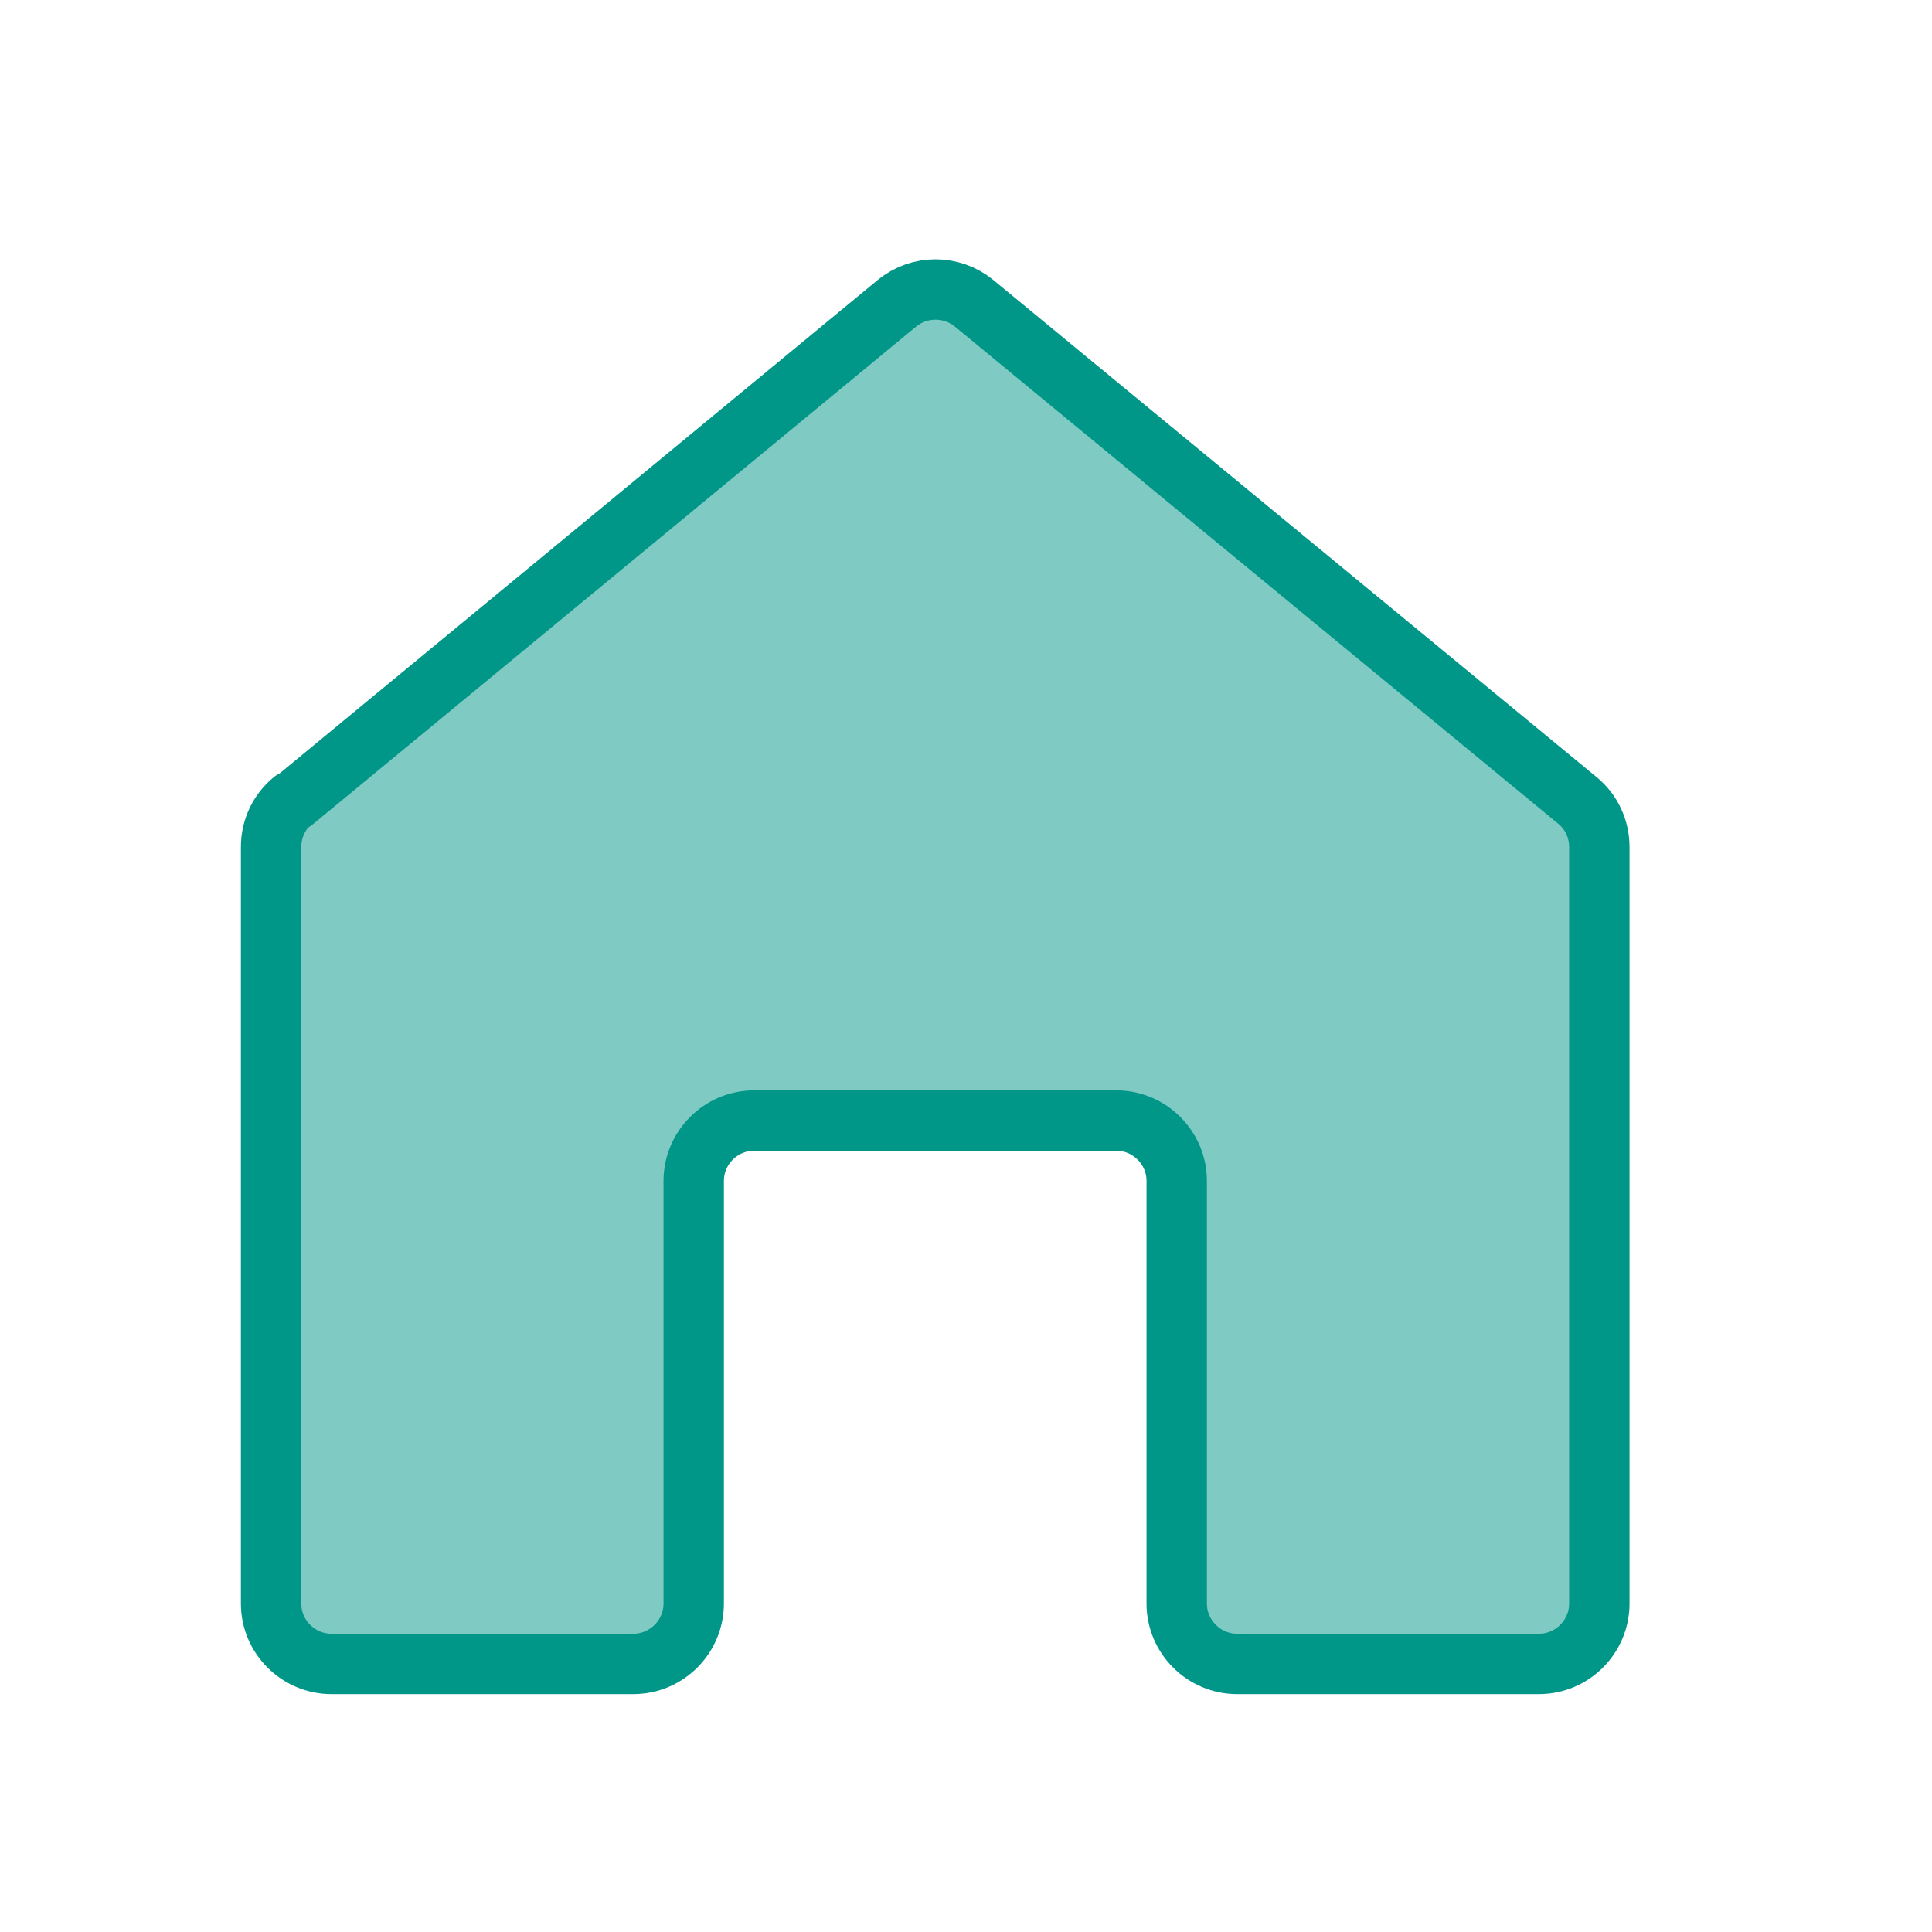
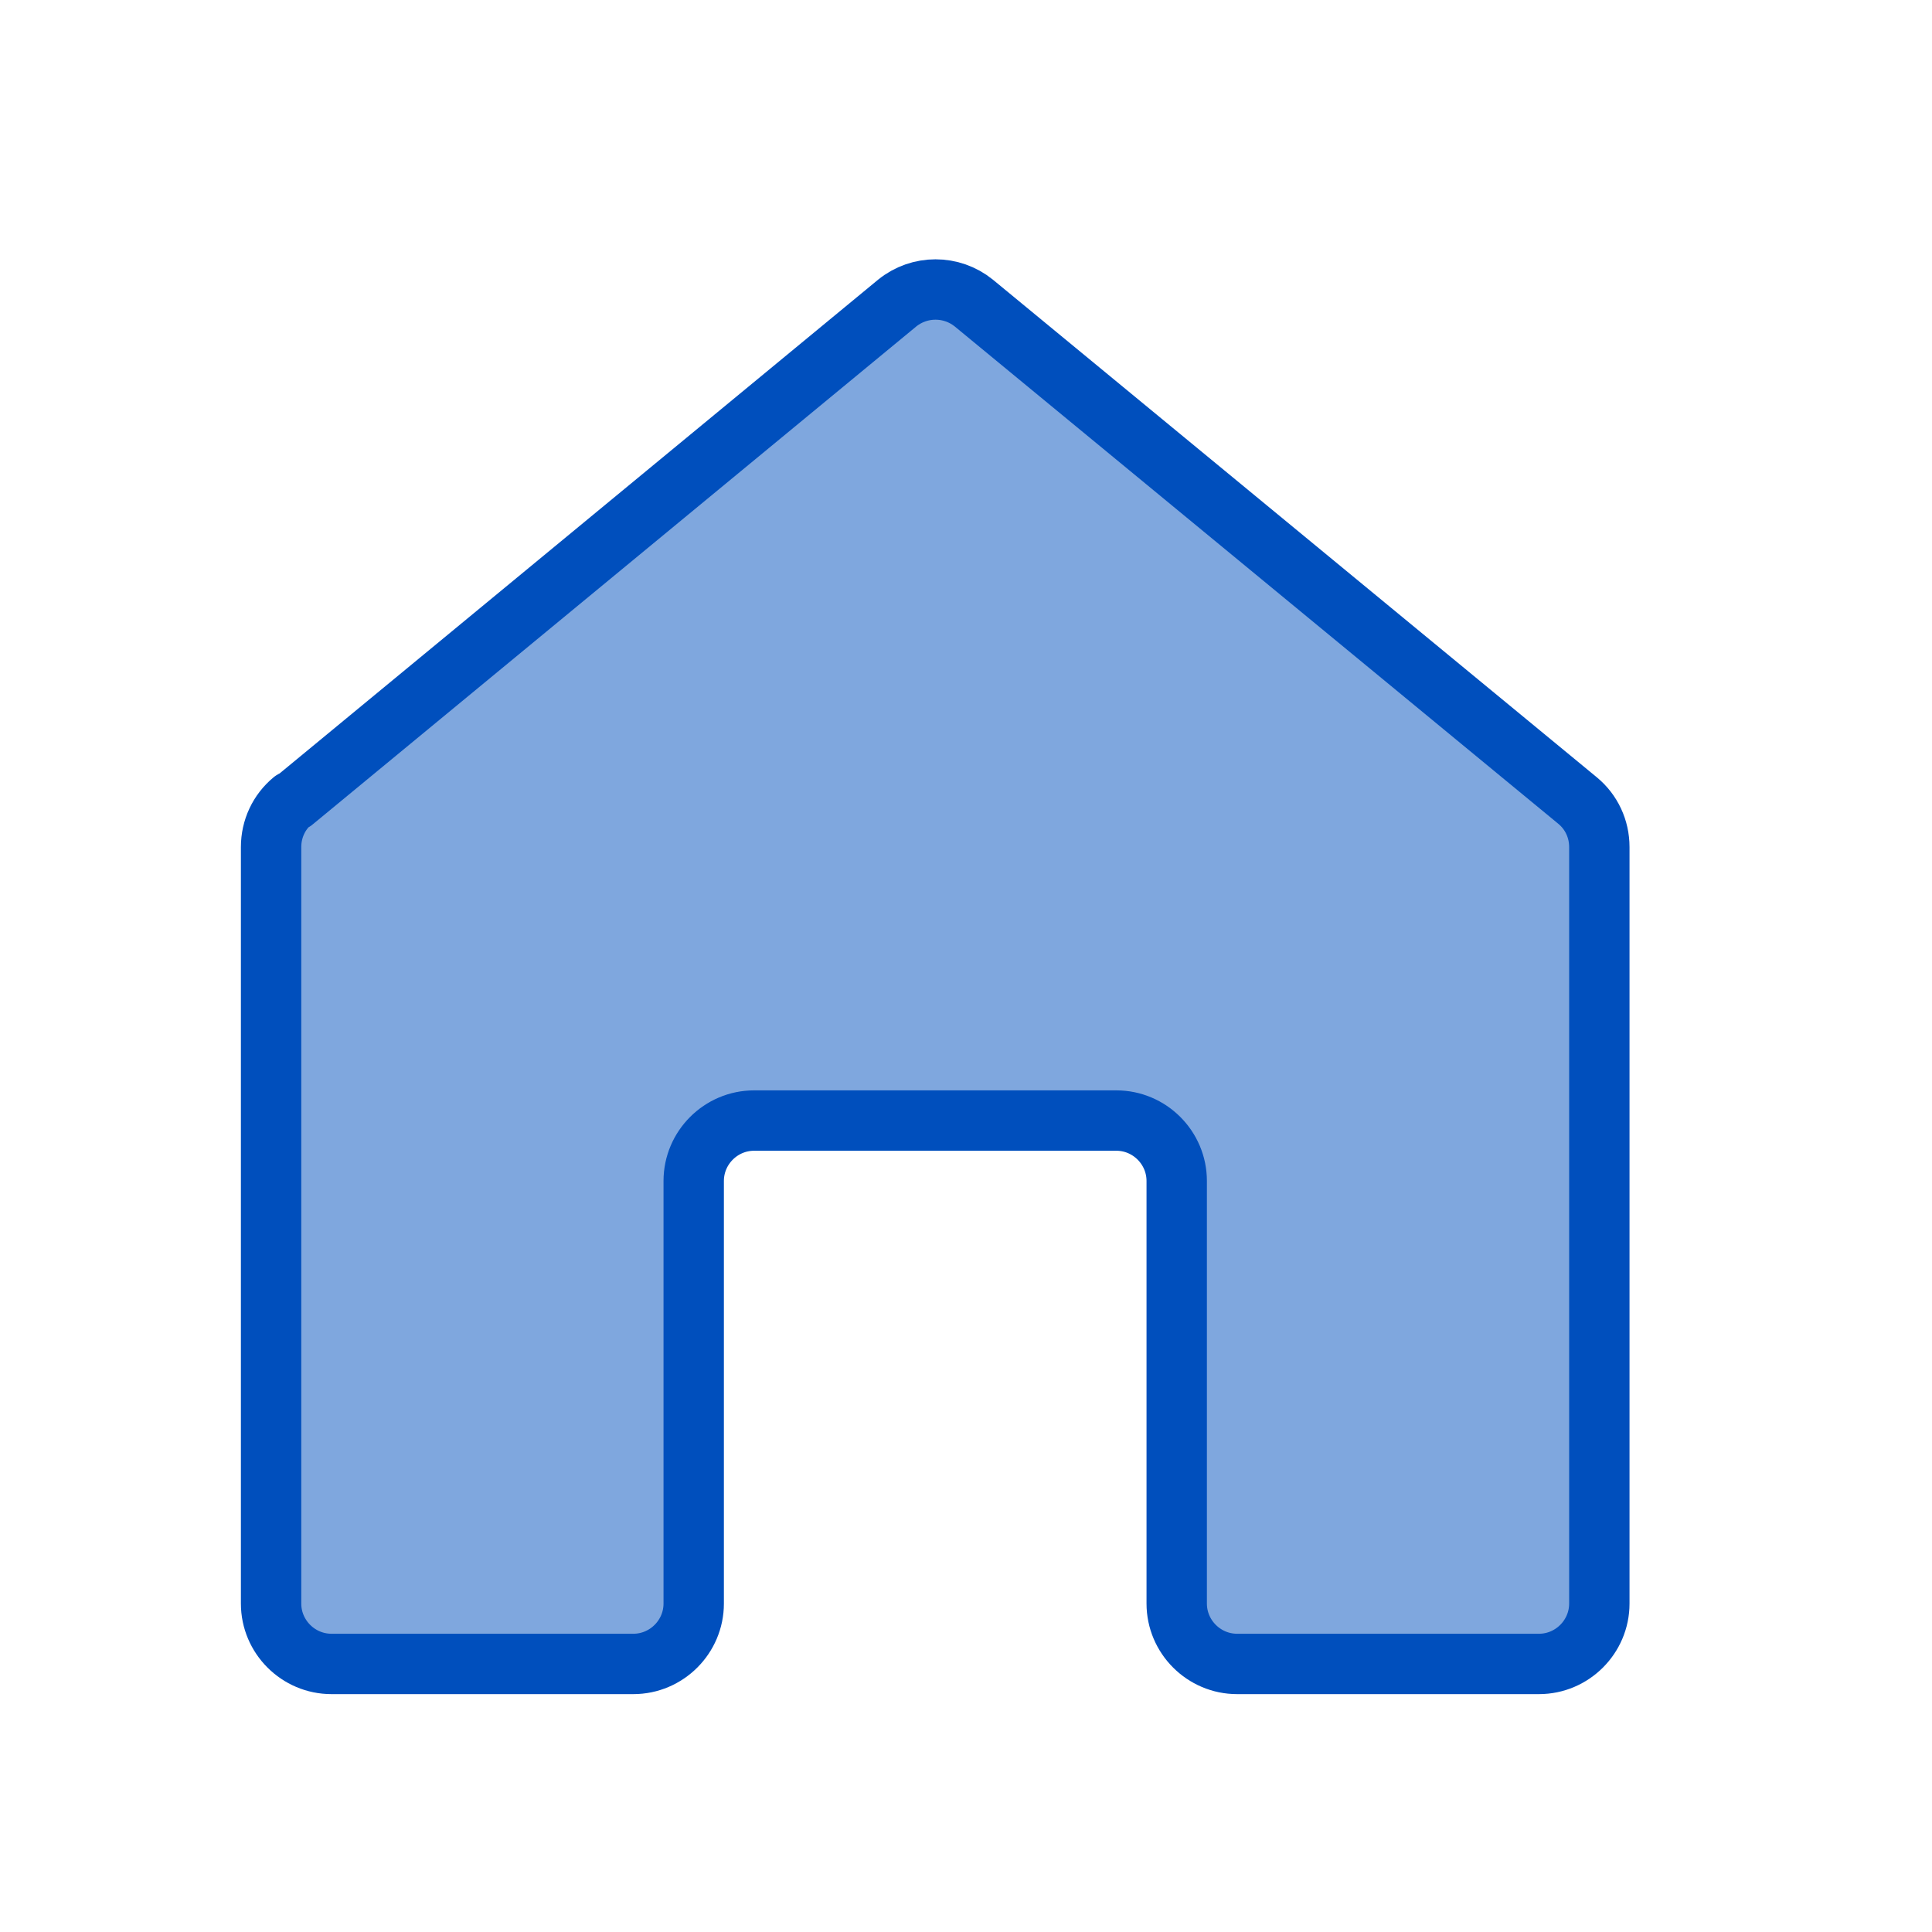
<svg xmlns="http://www.w3.org/2000/svg" id="a" viewBox="0 0 32 32">
-   <path d="M4.86,13.27L14.86,5.02c.37-.3.9-.3,1.27,0l10,8.24c.23.19.36.47.36.77v12.53c0,.55-.45,1-1,1h-5c-.55,0-1-.45-1-1v-7c0-.55-.45-1-1-1h-6c-.55,0-1,.45-1,1v7c0,.55-.45,1-1,1h-5c-.55,0-1-.45-1-1v-12.53c0-.3.13-.58.36-.77Z" style="fill:#009688; isolation:isolate; opacity:.5;" />
-   <path d="M4.86,13.27L14.86,5.02c.37-.3.9-.3,1.27,0l10,8.24c.23.19.36.47.36.77v12.53c0,.55-.45,1-1,1h-5c-.55,0-1-.45-1-1v-7c0-.55-.45-1-1-1h-6c-.55,0-1,.45-1,1v7c0,.55-.45,1-1,1h-5c-.55,0-1-.45-1-1v-12.53c0-.3.13-.58.36-.77Z" style="fill:none; stroke:#009688; stroke-linecap:round; stroke-linejoin:round;" />
+   <path d="M4.86,13.27L14.86,5.02c.37-.3.9-.3,1.27,0l10,8.24c.23.19.36.47.36.77v12.53c0,.55-.45,1-1,1h-5c-.55,0-1-.45-1-1v-7c0-.55-.45-1-1-1h-6c-.55,0-1,.45-1,1v7c0,.55-.45,1-1,1h-5c-.55,0-1-.45-1-1v-12.53c0-.3.13-.58.36-.77Z" style="fill:#004fbd; isolation:isolate; opacity:.5;" />
+   <path d="M4.86,13.27L14.86,5.02c.37-.3.9-.3,1.27,0l10,8.24c.23.19.36.47.36.77v12.53c0,.55-.45,1-1,1h-5c-.55,0-1-.45-1-1v-7c0-.55-.45-1-1-1h-6c-.55,0-1,.45-1,1v7c0,.55-.45,1-1,1h-5c-.55,0-1-.45-1-1v-12.53c0-.3.13-.58.36-.77Z" style="fill:none; stroke:#004fbd; stroke-linecap:round; stroke-linejoin:round;" />
</svg>
